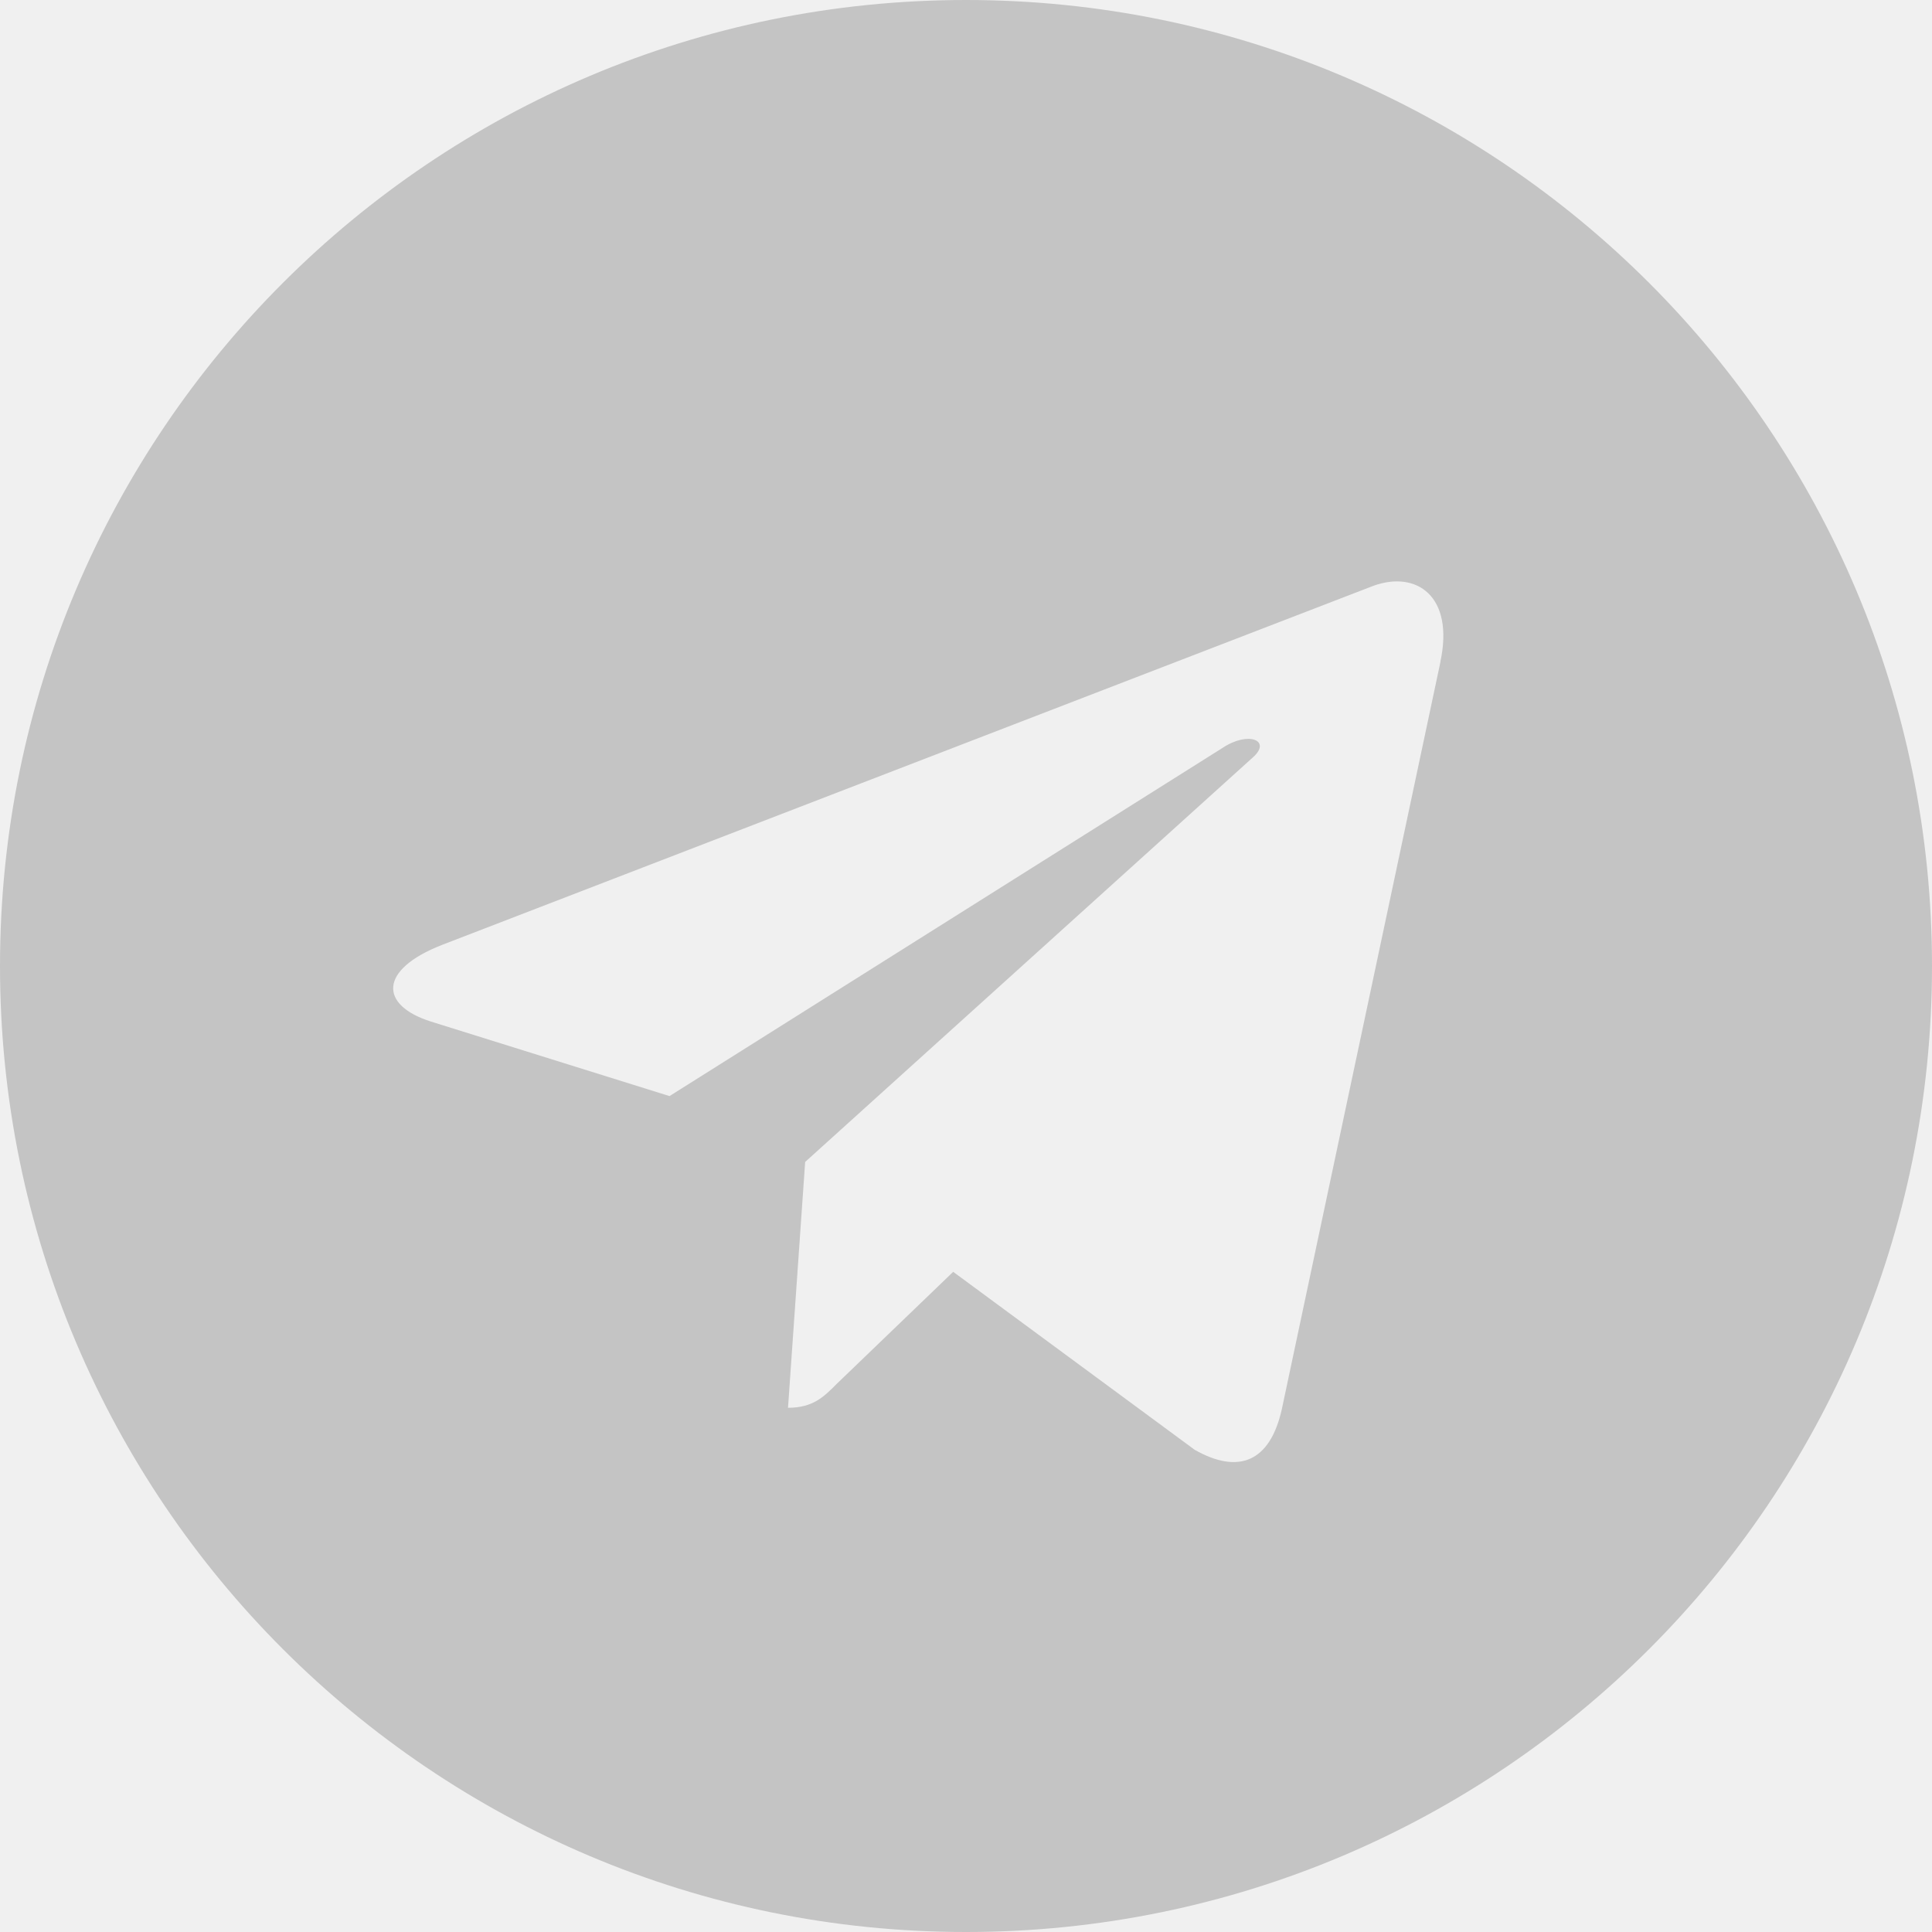
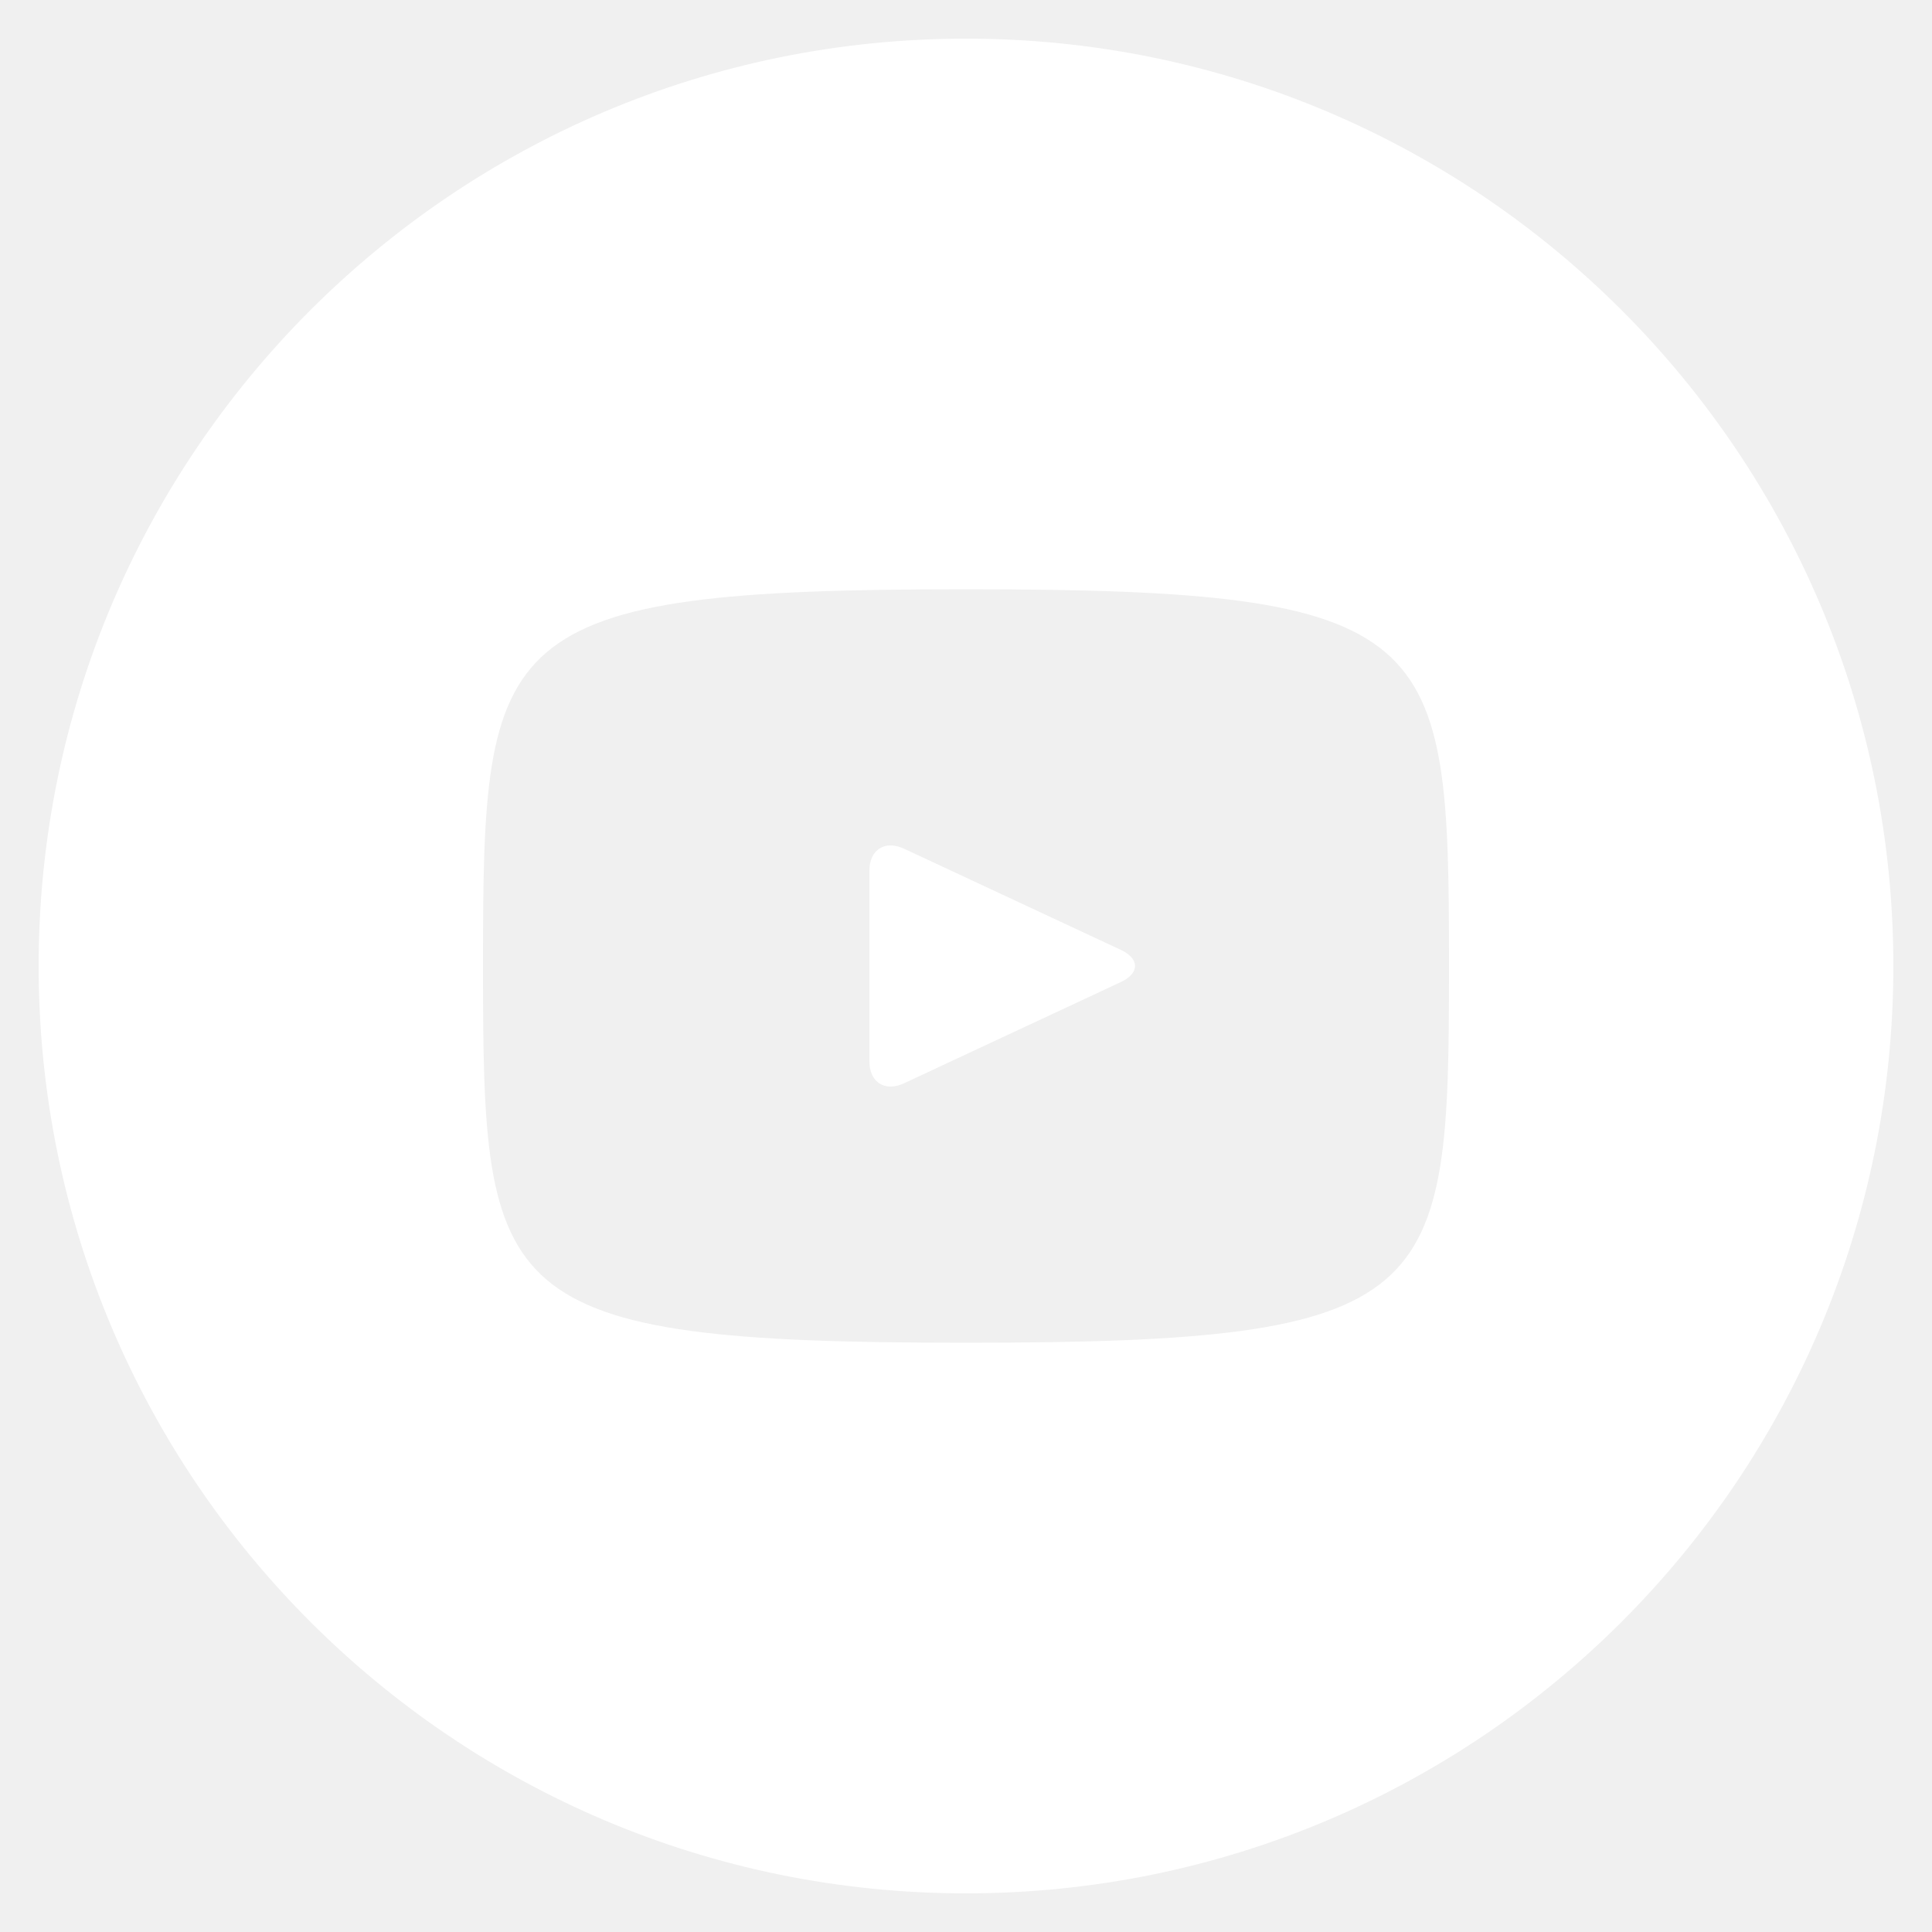
<svg xmlns="http://www.w3.org/2000/svg" width="24" height="24" viewBox="0 0 24 24" fill="none">
-   <path d="M12 0C5.371 0 0 5.371 0 12C0 18.629 5.371 24 12 24C18.629 24 24 18.629 24 12C24 5.371 18.629 0 12 0ZM17.894 8.221L15.924 17.502C15.779 18.16 15.387 18.32 14.841 18.01L11.841 15.799L10.393 17.192C10.234 17.352 10.099 17.488 9.789 17.488L10.002 14.434L15.561 9.411C15.804 9.198 15.508 9.077 15.188 9.29L8.317 13.616L5.356 12.691C4.713 12.489 4.698 12.048 5.491 11.738L17.061 7.277C17.598 7.083 18.067 7.407 17.893 8.22L17.894 8.221Z" fill="#C4C4C4" />
+   <path d="M13.924 11.8L11.228 10.542C10.993 10.433 10.8 10.555 10.8 10.816V13.184C10.8 13.445 10.993 13.567 11.228 13.458L13.922 12.2C14.159 12.09 14.159 11.91 13.924 11.8ZM12 0.48C5.638 0.48 0.48 5.638 0.48 12C0.48 18.362 5.638 23.52 12 23.52C18.362 23.52 23.52 18.362 23.52 12C23.52 5.638 18.362 0.48 12 0.48ZM12 16.68C6.103 16.68 6 16.148 6 12C6 7.852 6.103 7.32 12 7.32C17.897 7.32 18 7.852 18 12C18 16.148 17.897 16.68 12 16.68Z" fill="white" />
</svg>
